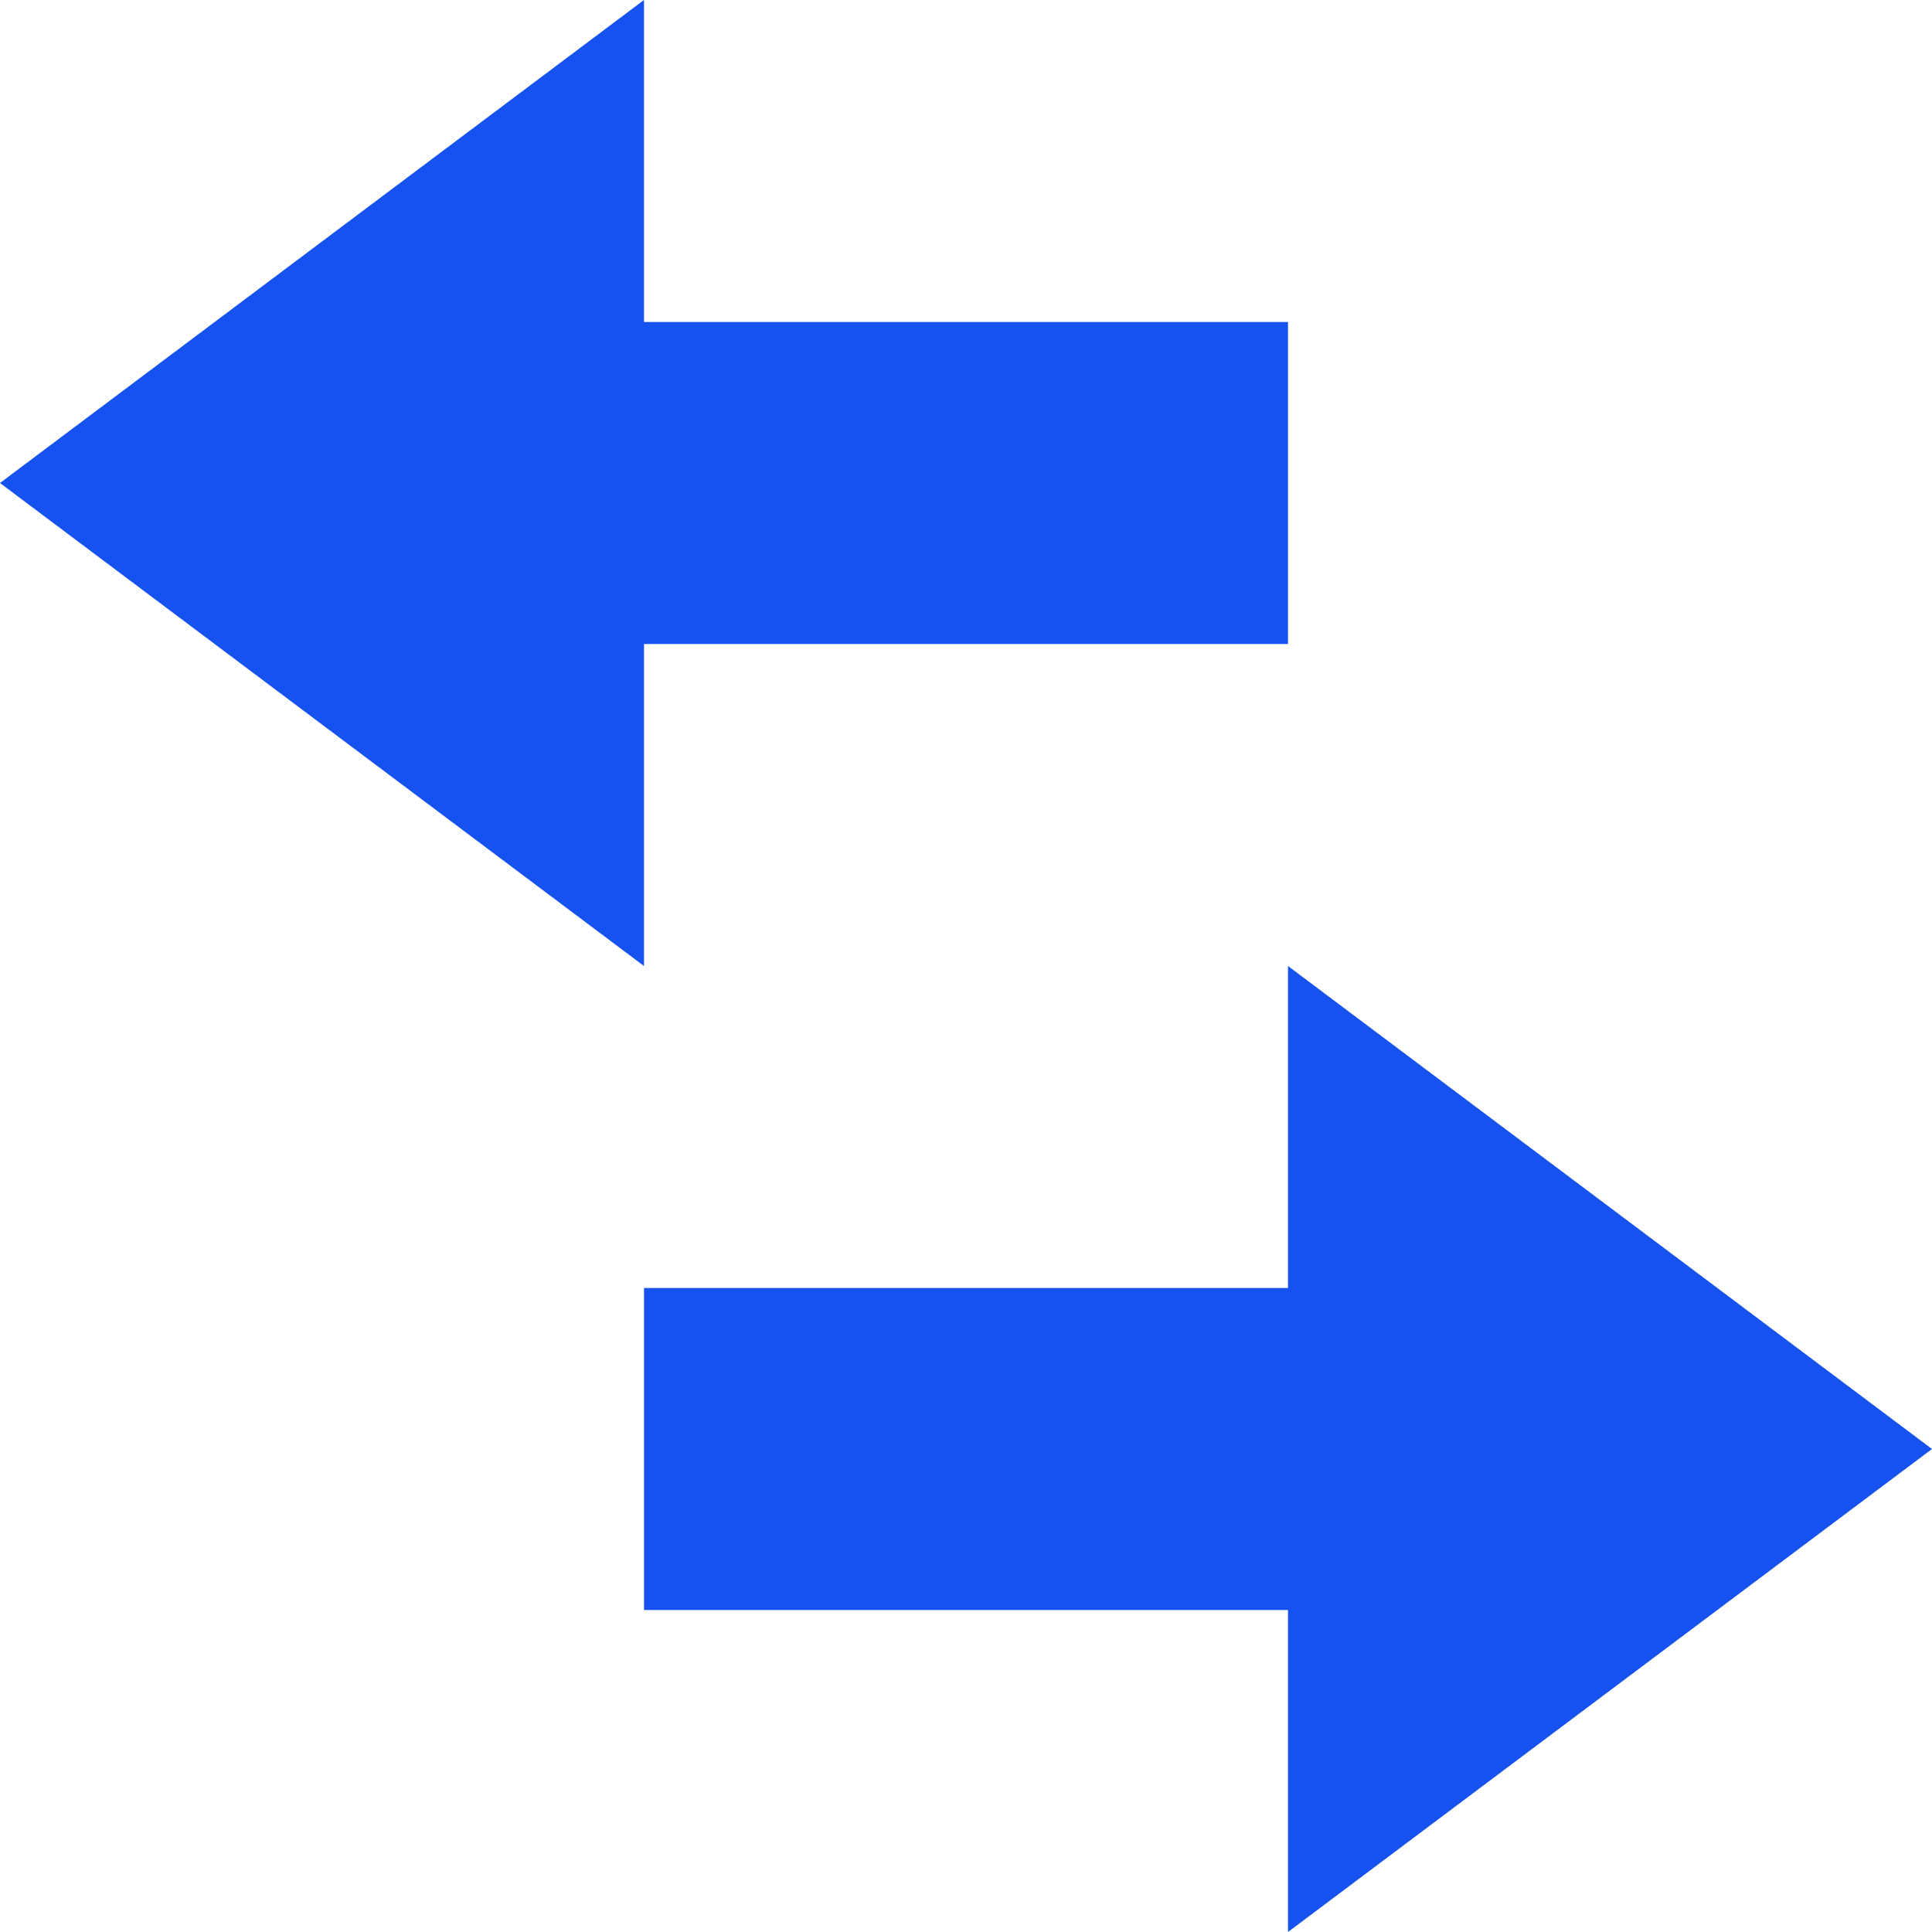
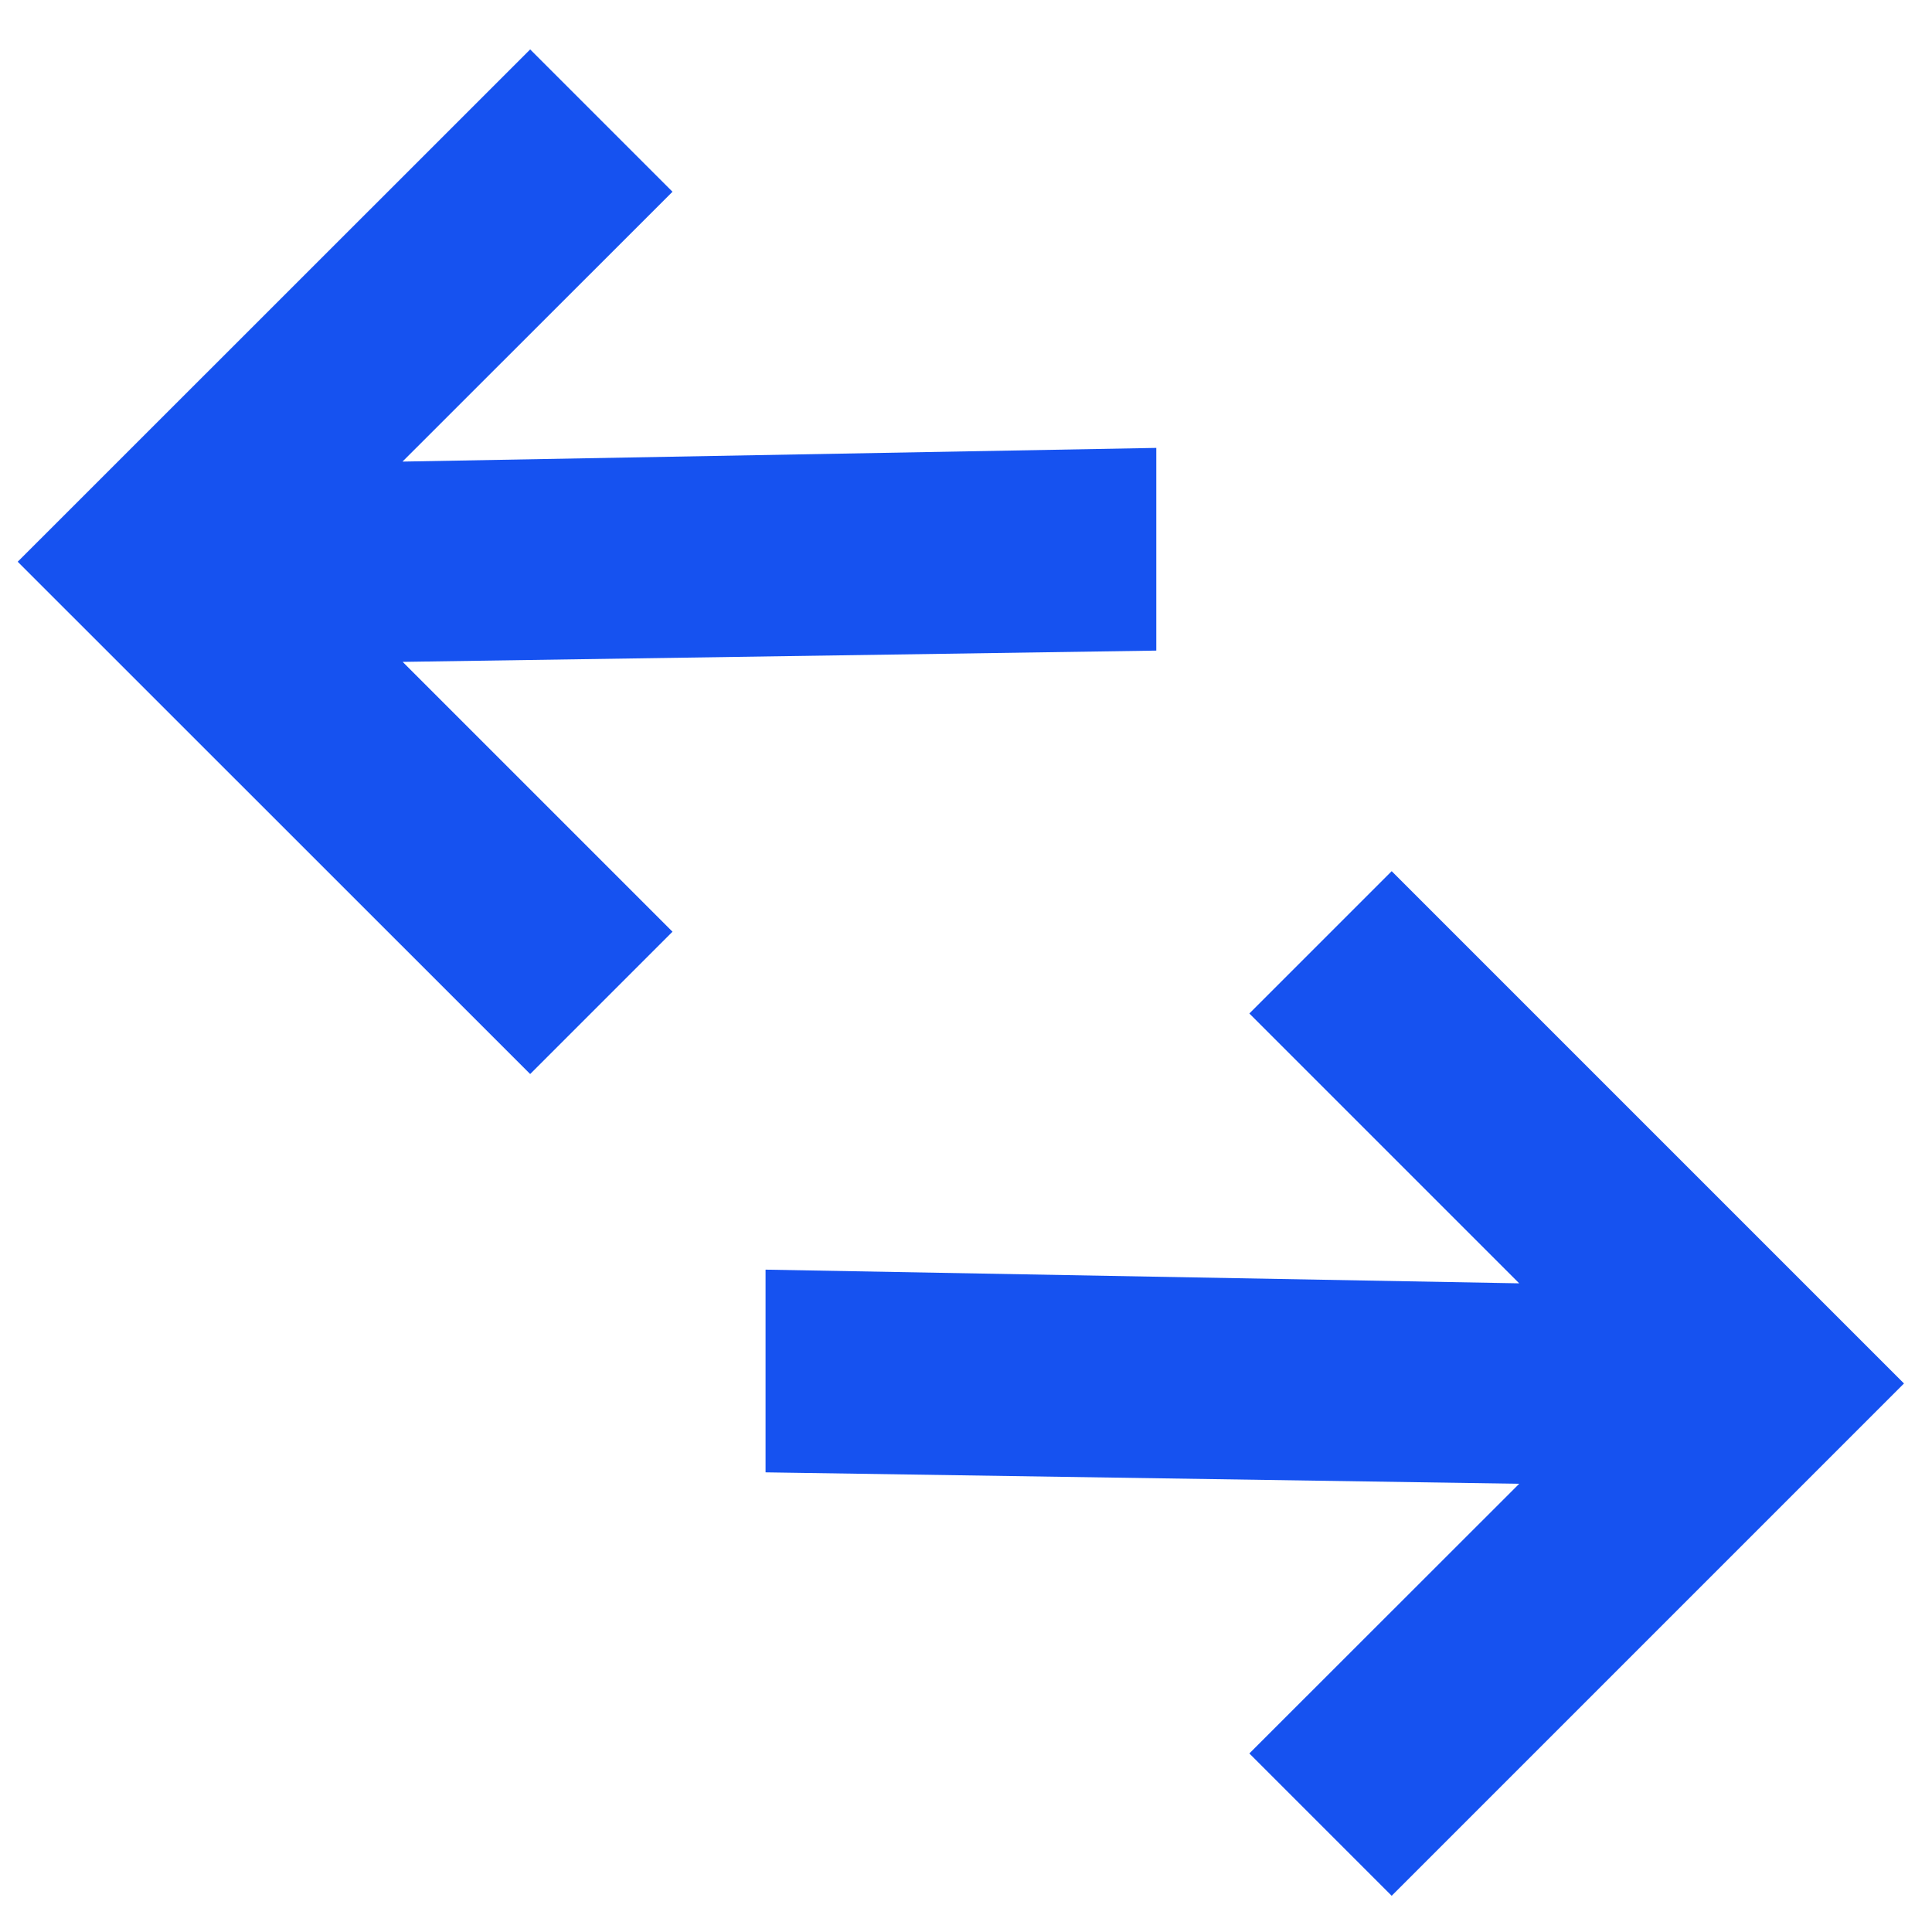
<svg xmlns="http://www.w3.org/2000/svg" fill="none" viewBox="0 0 12 12">
-   <path fill="#1652F0" d="m8 12 4-3-4-3v6Z" />
-   <path fill="#1652F0" d="M9 10V8H4v2h5ZM4 0 0 3l4 3V0Z" />
-   <path fill="#1652F0" d="M8 4V2H3v2h5Z" />
+   <path fill="#1652F0" d="m2.501 2.867 4.681-.085v1.259l-4.681.07 1.676 1.676-.884.884L.11 3.489 3.293.307l.884.884L2.5 2.867Zm6.935 6.349-4.681-.071V7.886l4.681.085L7.76 6.295l.884-.884 3.182 3.182-3.182 3.182-.884-.884 1.676-1.675Z" />
</svg>
